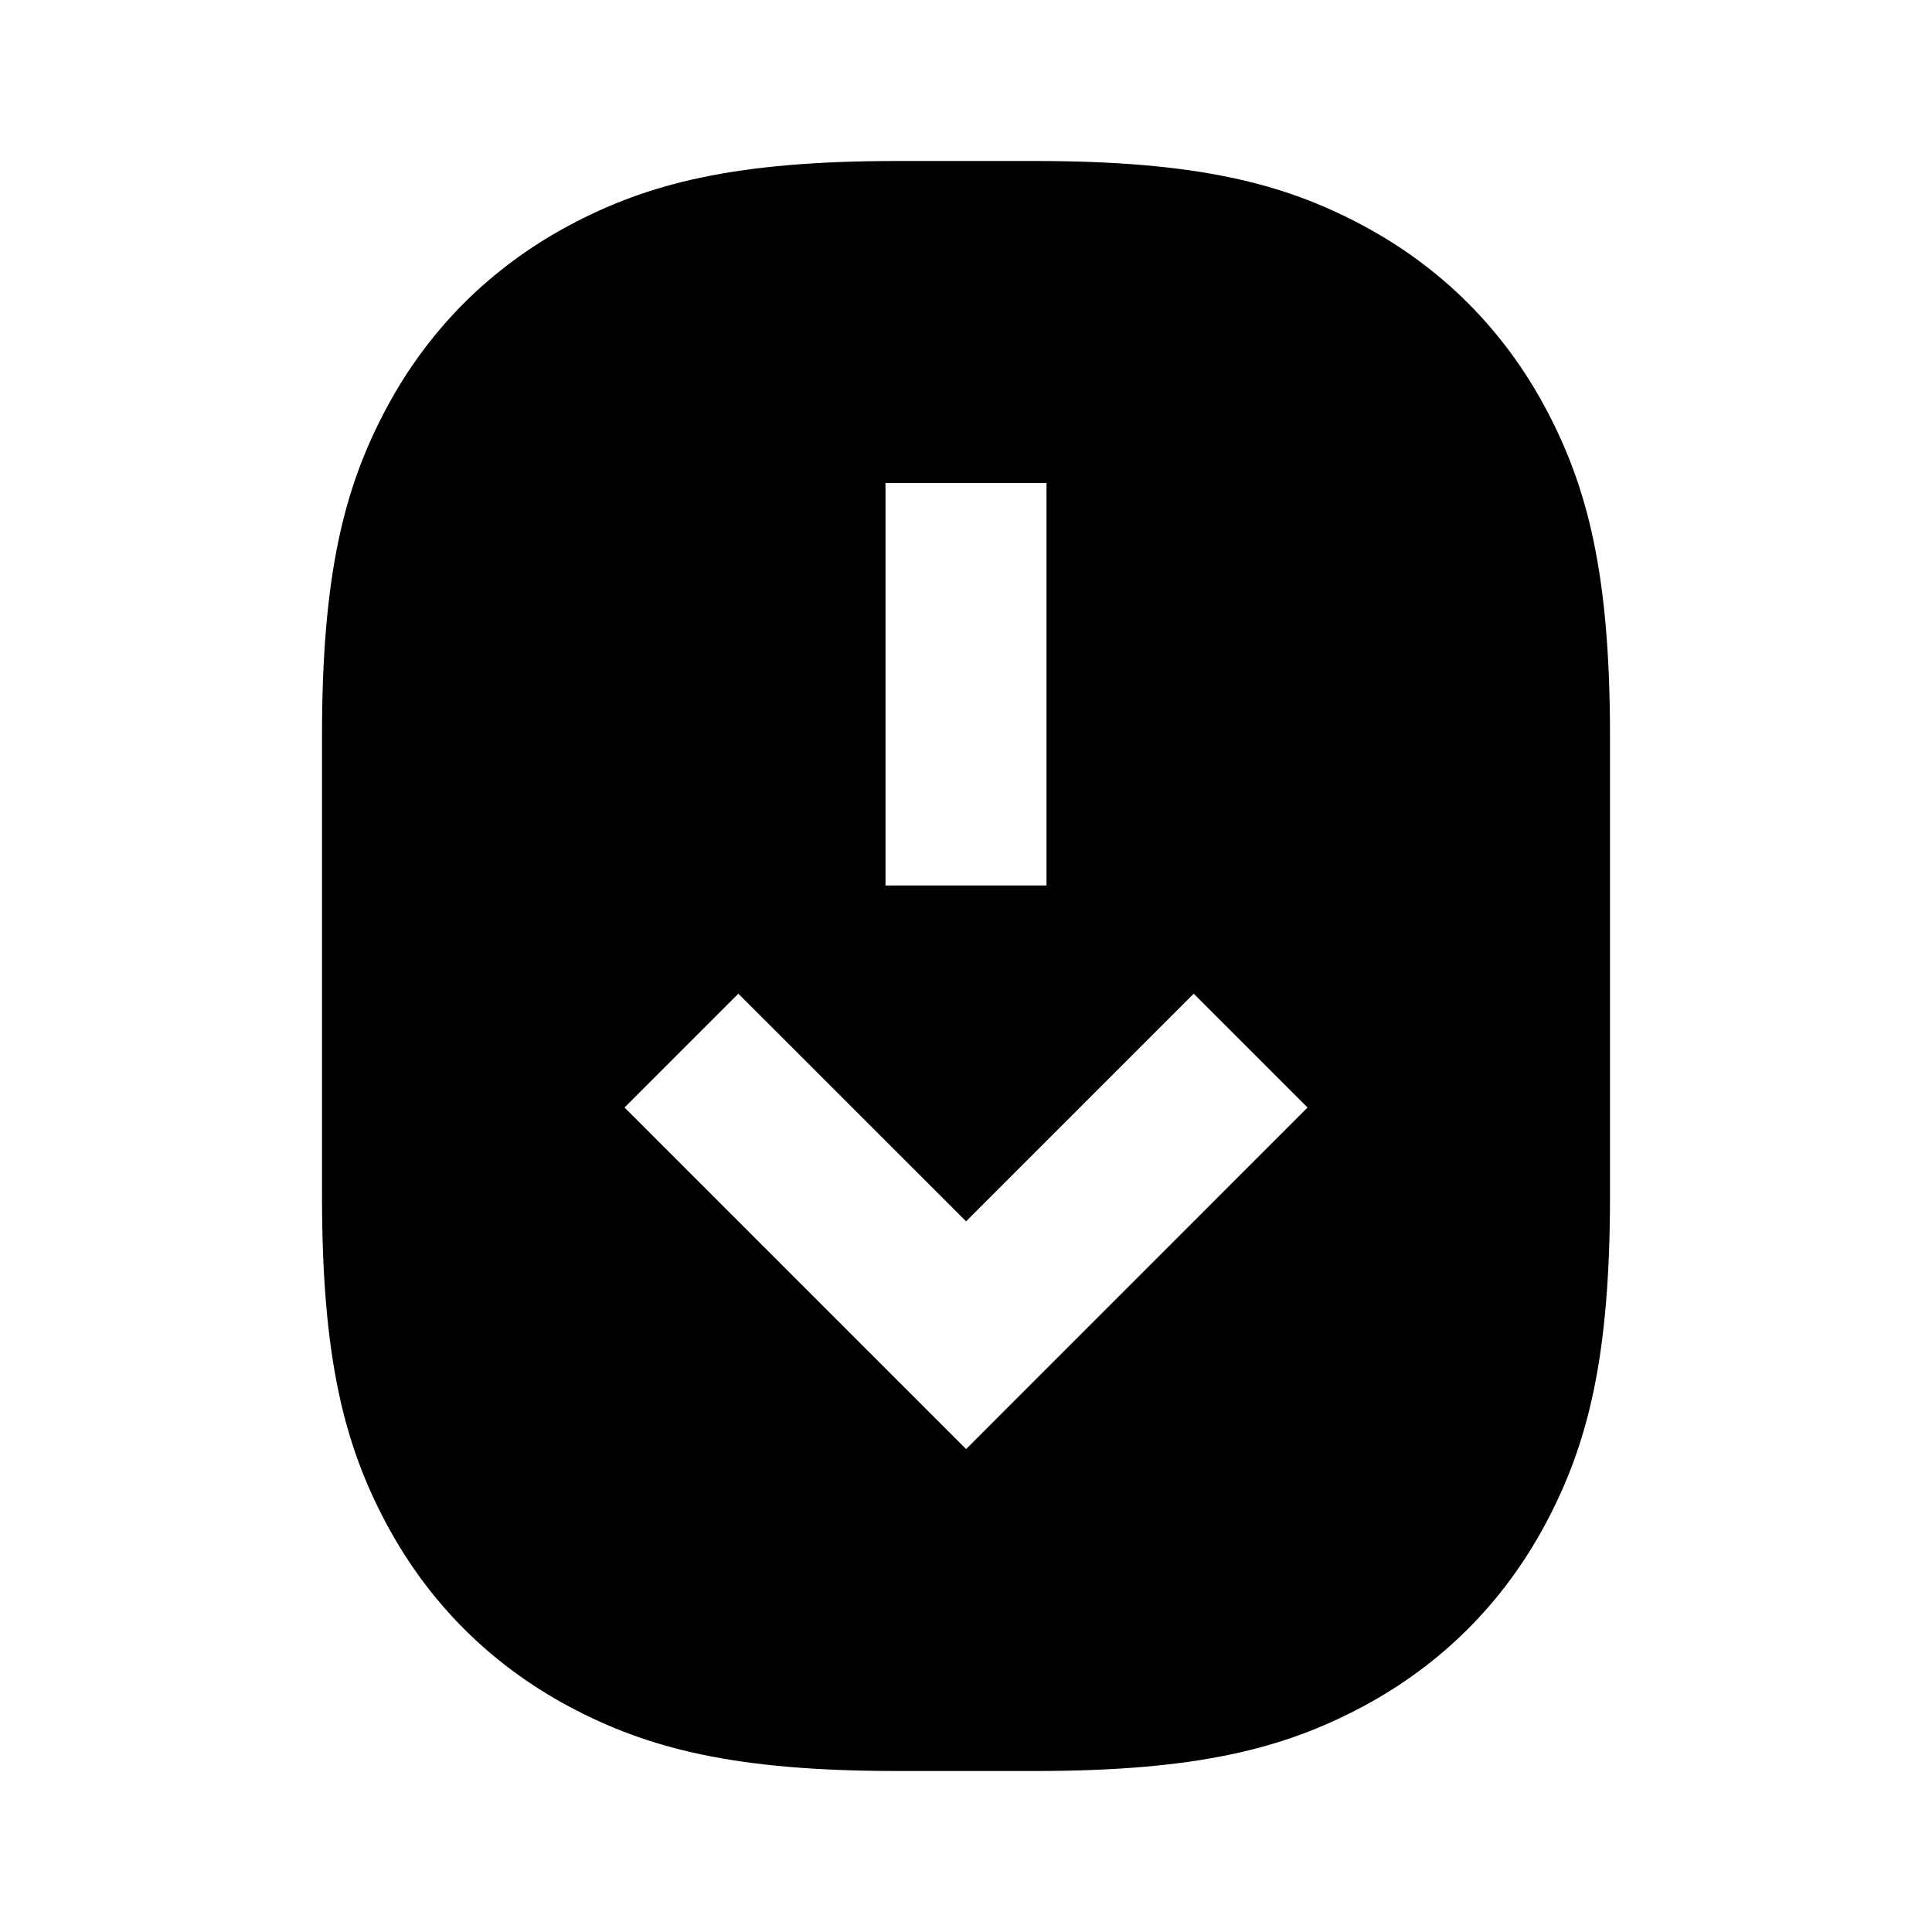
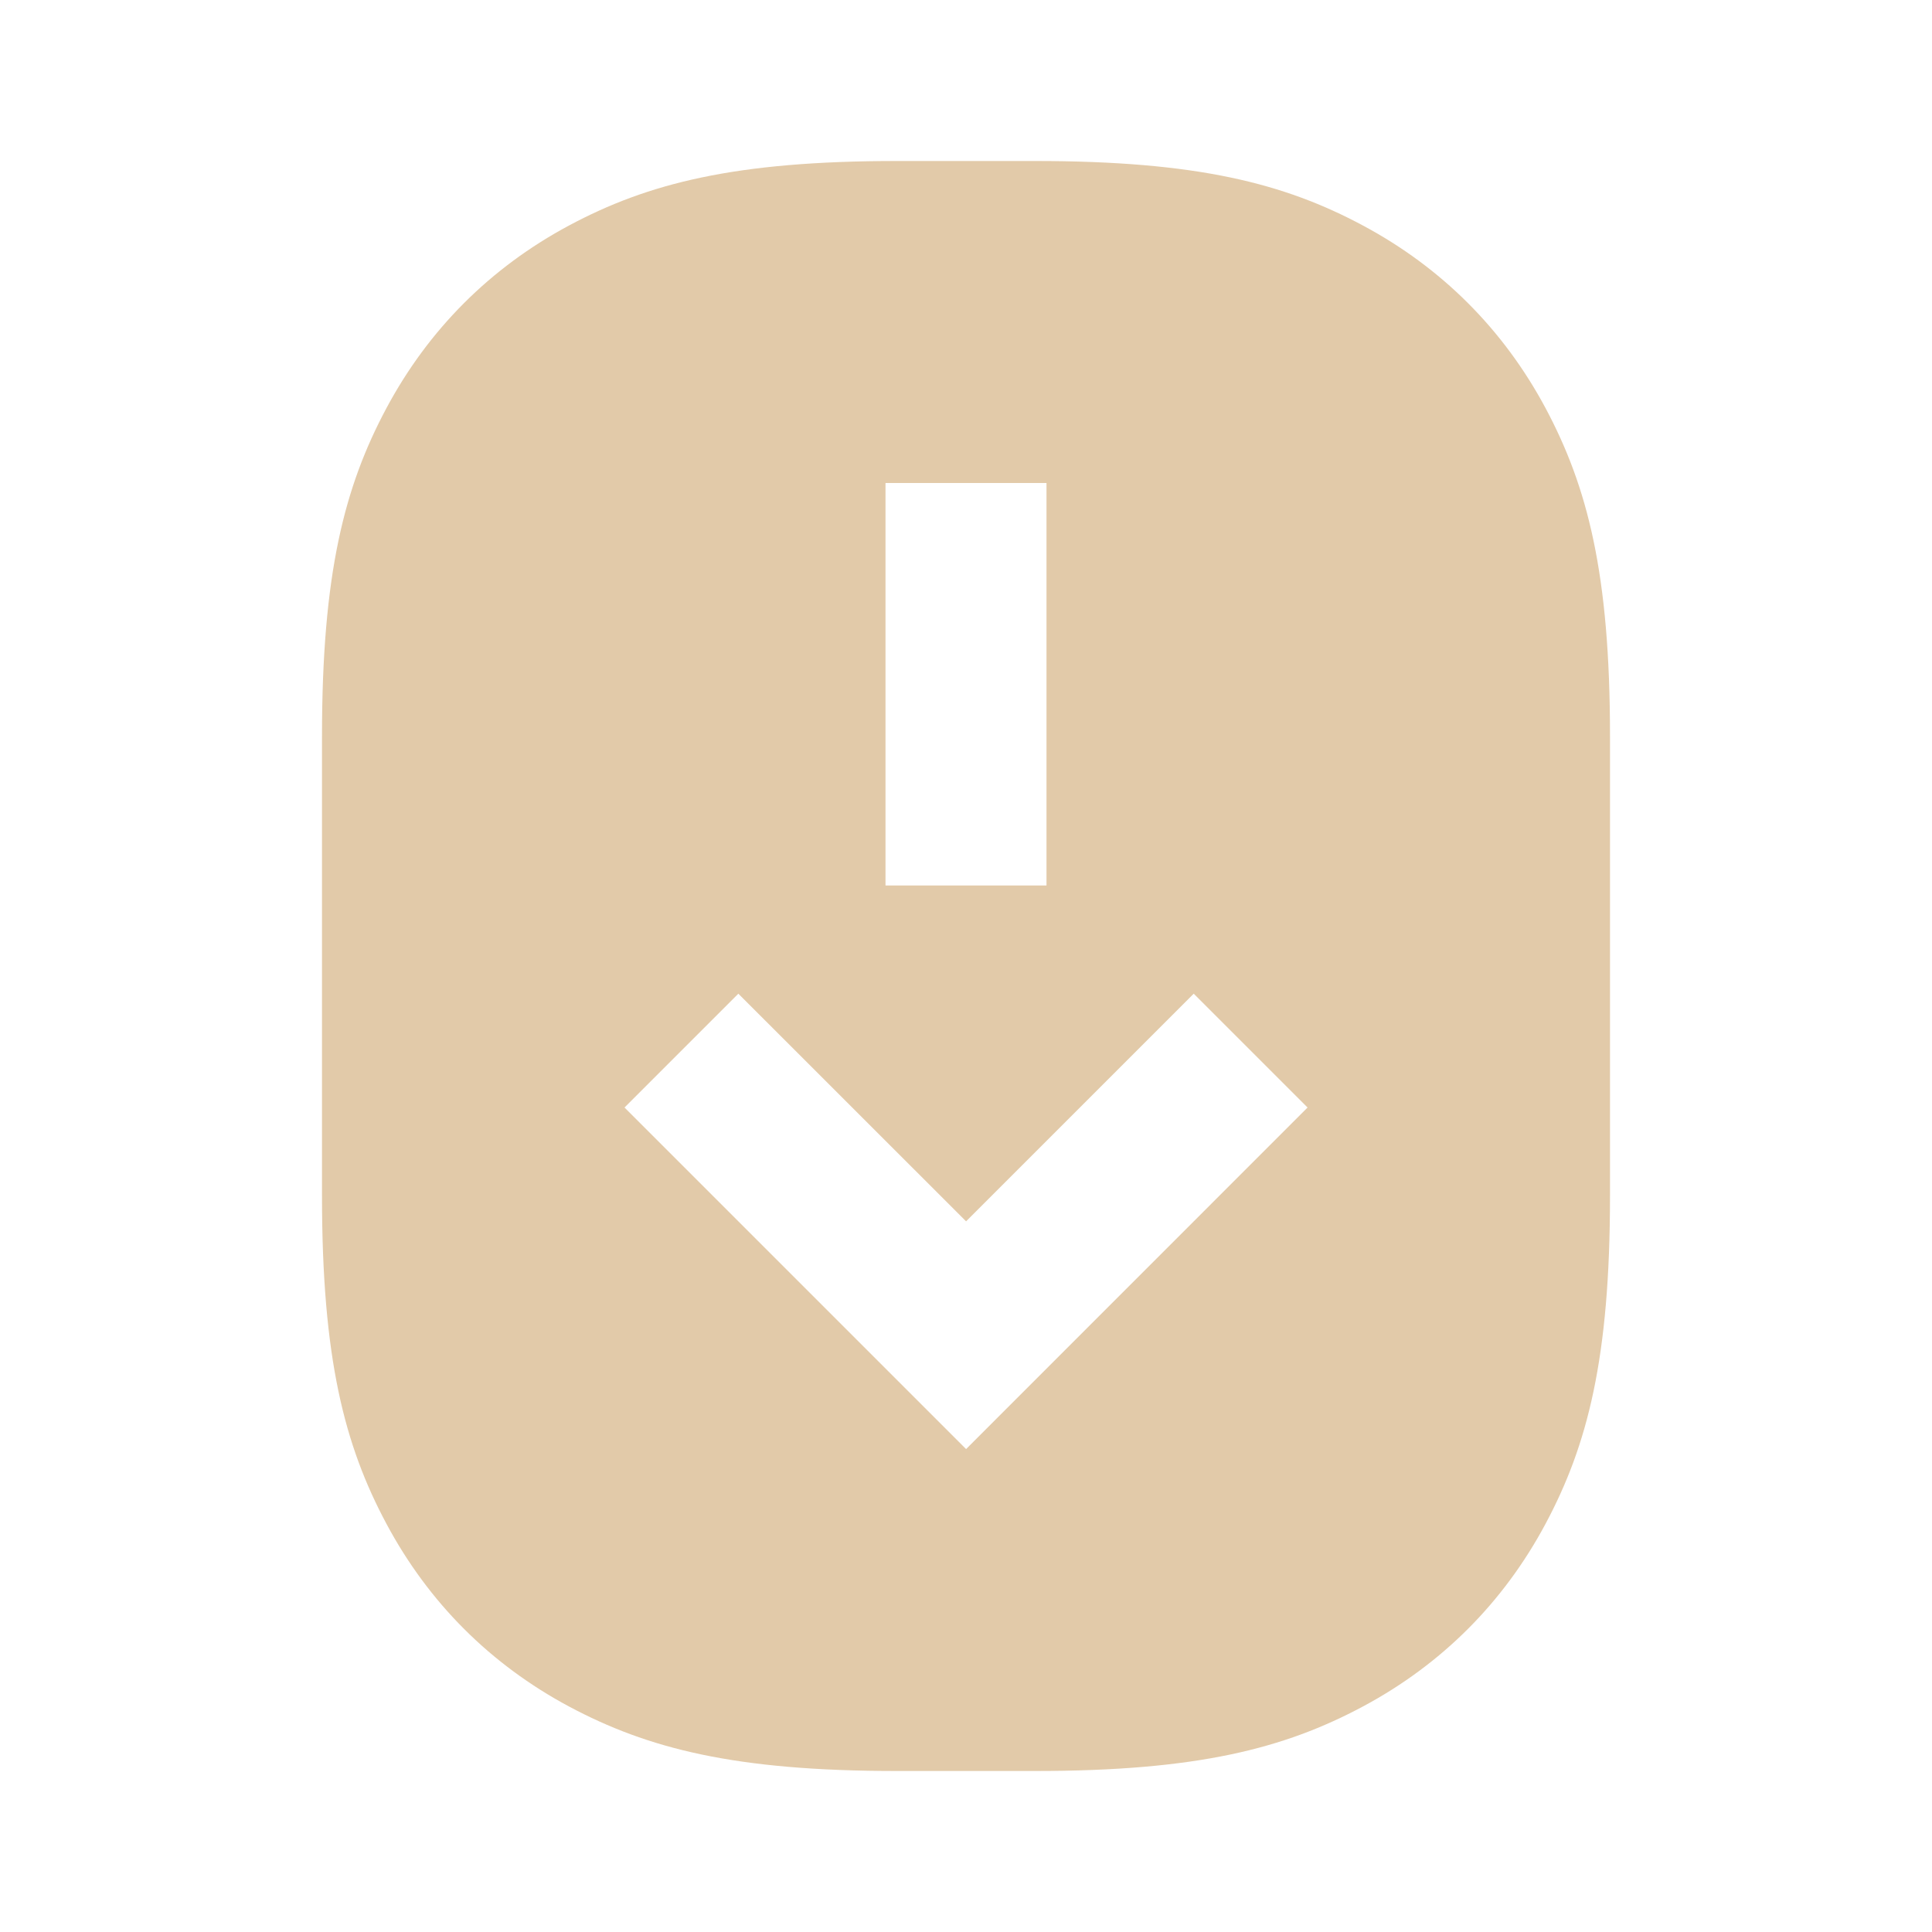
- <svg xmlns="http://www.w3.org/2000/svg" viewBox="0 0 24 24" fill="currentColor">
+ <svg xmlns="http://www.w3.org/2000/svg" viewBox="0 0 24 24" fill="#E2CAA9">
  <path d="M12.859 2H11.141C9.127 2 8.047 2.278 7.069 2.801C6.092 3.324 5.324 4.092 4.801 5.069C4.278 6.047 4 7.127 4 9.141V14.859C4 16.873 4.278 17.953 4.801 18.93C5.324 19.908 6.092 20.676 7.069 21.199C8.047 21.721 9.127 22 11.141 22H12.859C14.873 22 15.953 21.721 16.93 21.199C17.908 20.676 18.676 19.908 19.199 18.93C19.721 17.953 20 16.873 20 14.859V9.141C20 7.127 19.721 6.047 19.199 5.069C18.676 4.092 17.908 3.324 16.93 2.801C15.953 2.278 14.873 2 12.859 2ZM11 11V6H13V11H11ZM7.758 13.758L9.172 12.344L12.001 15.172L14.829 12.344L16.243 13.758L12.001 18.001L7.758 13.758Z" />
</svg>
